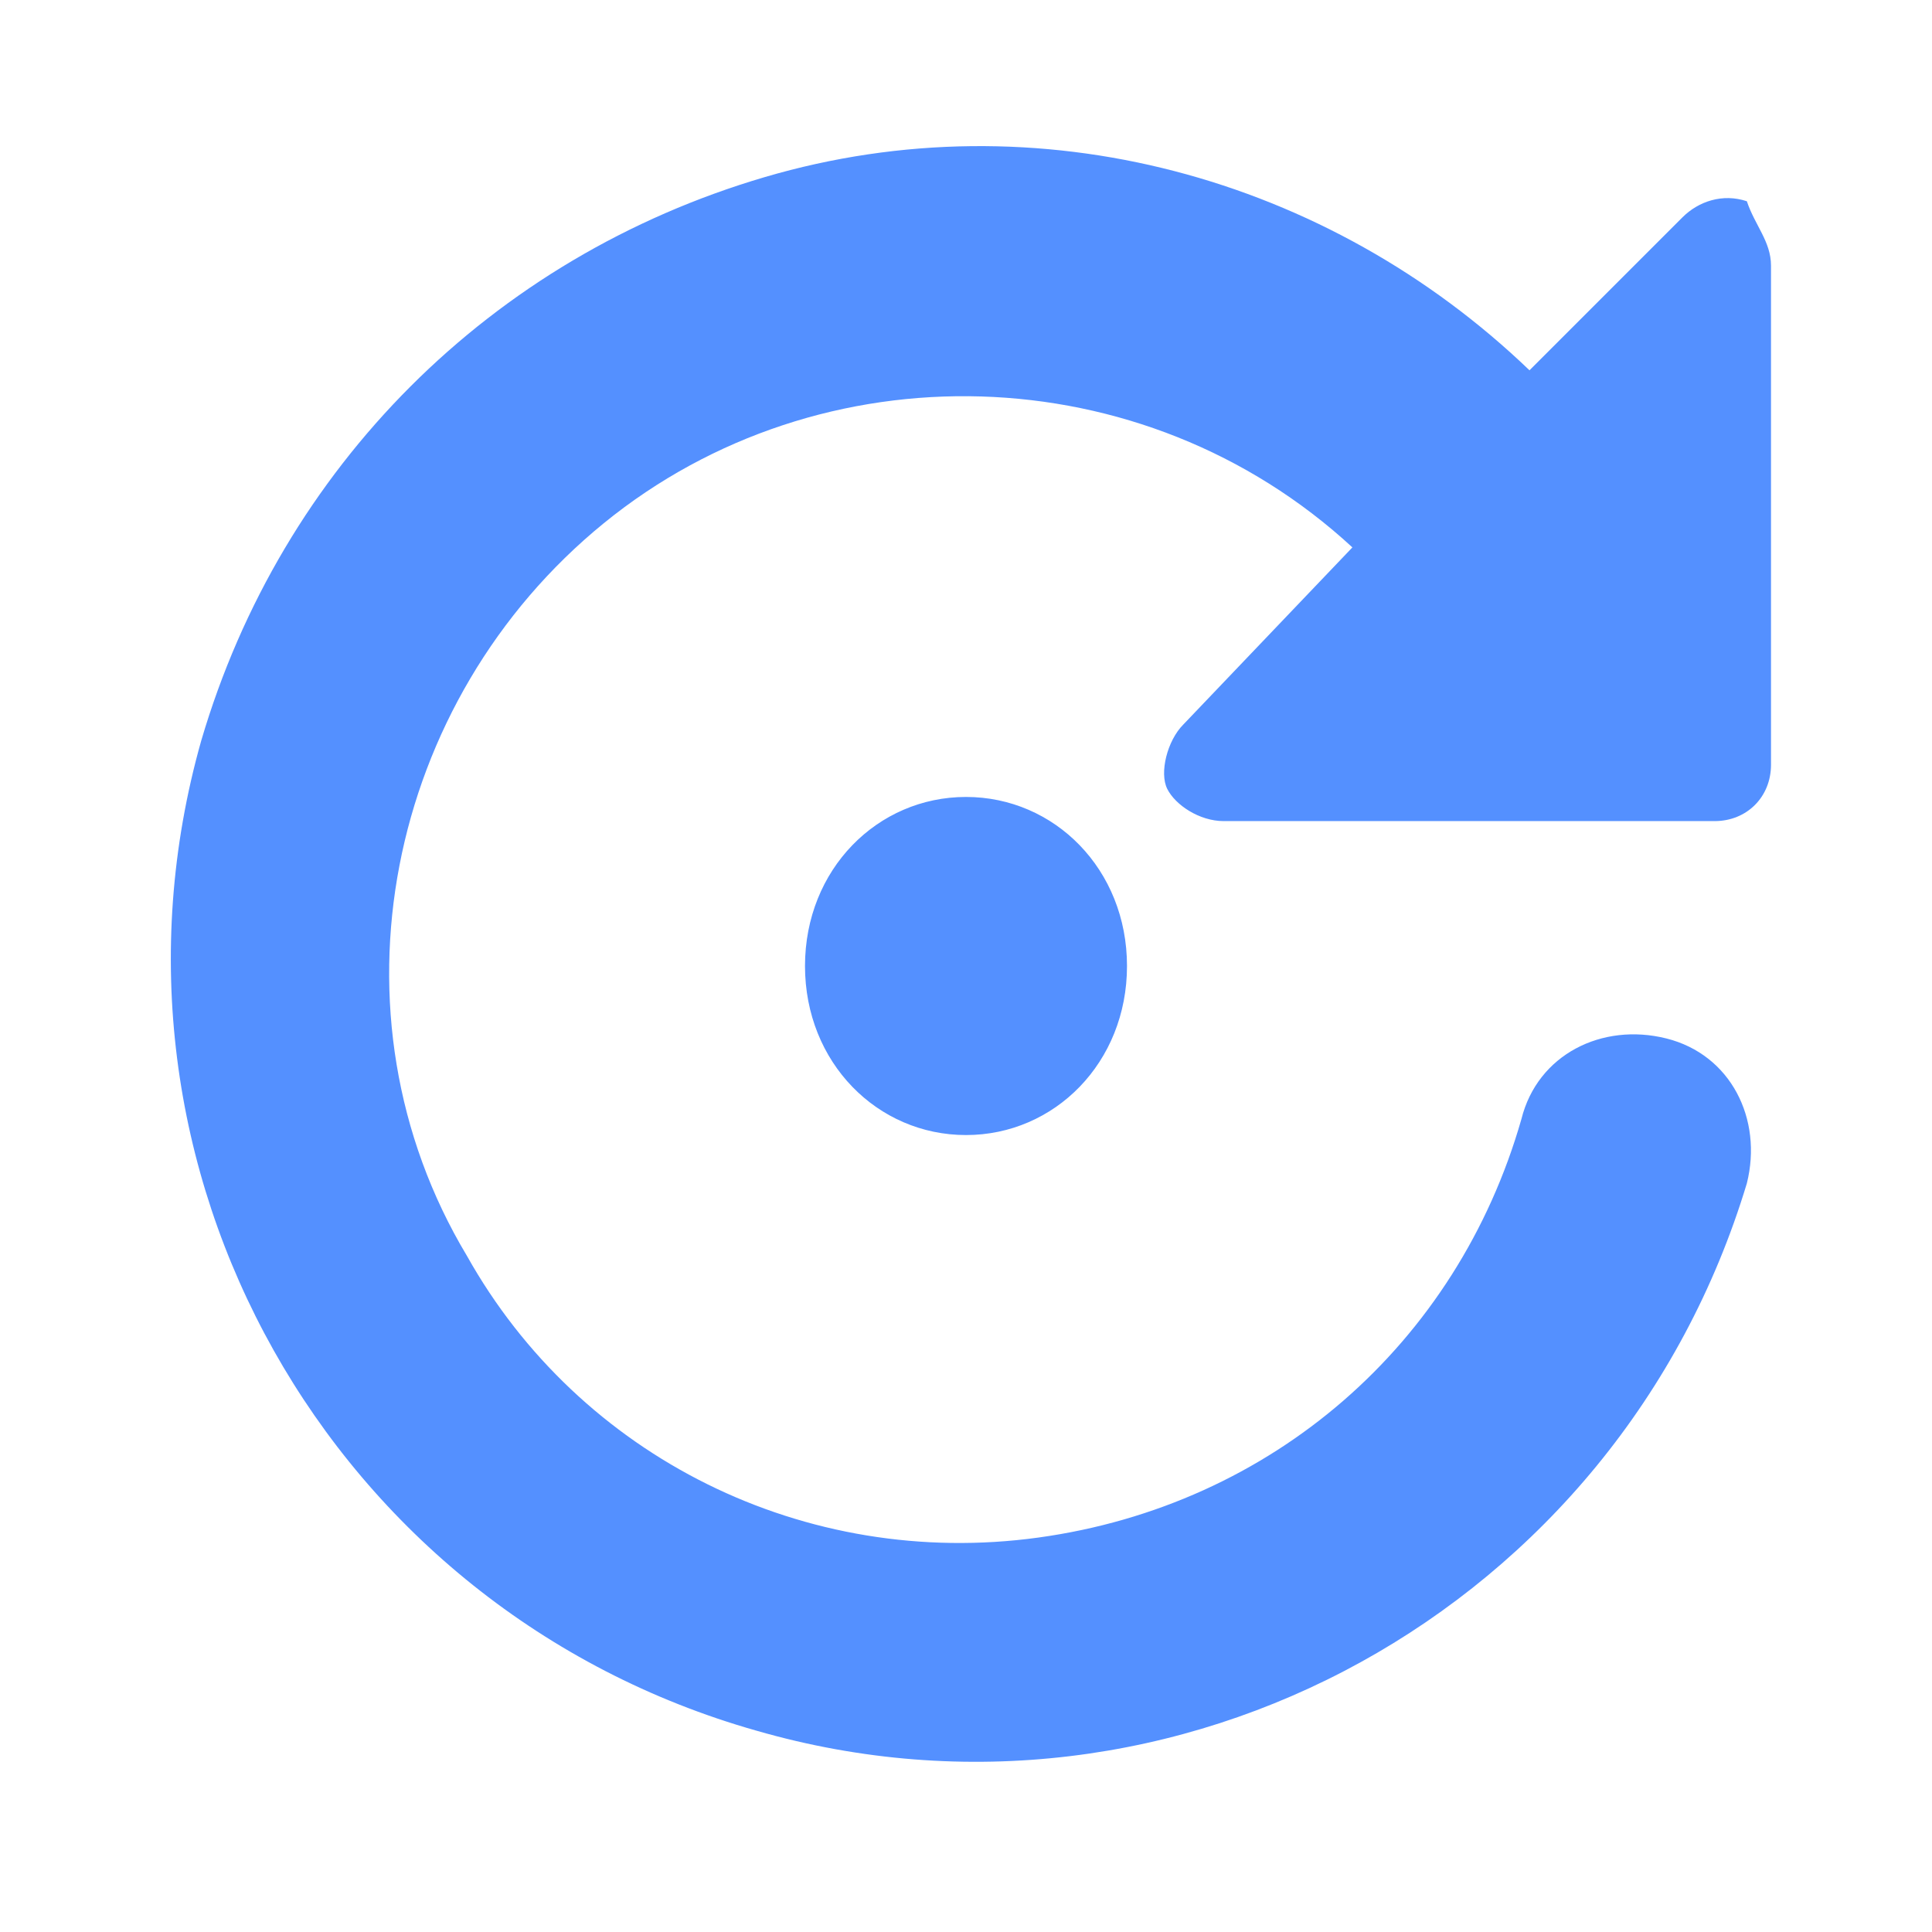
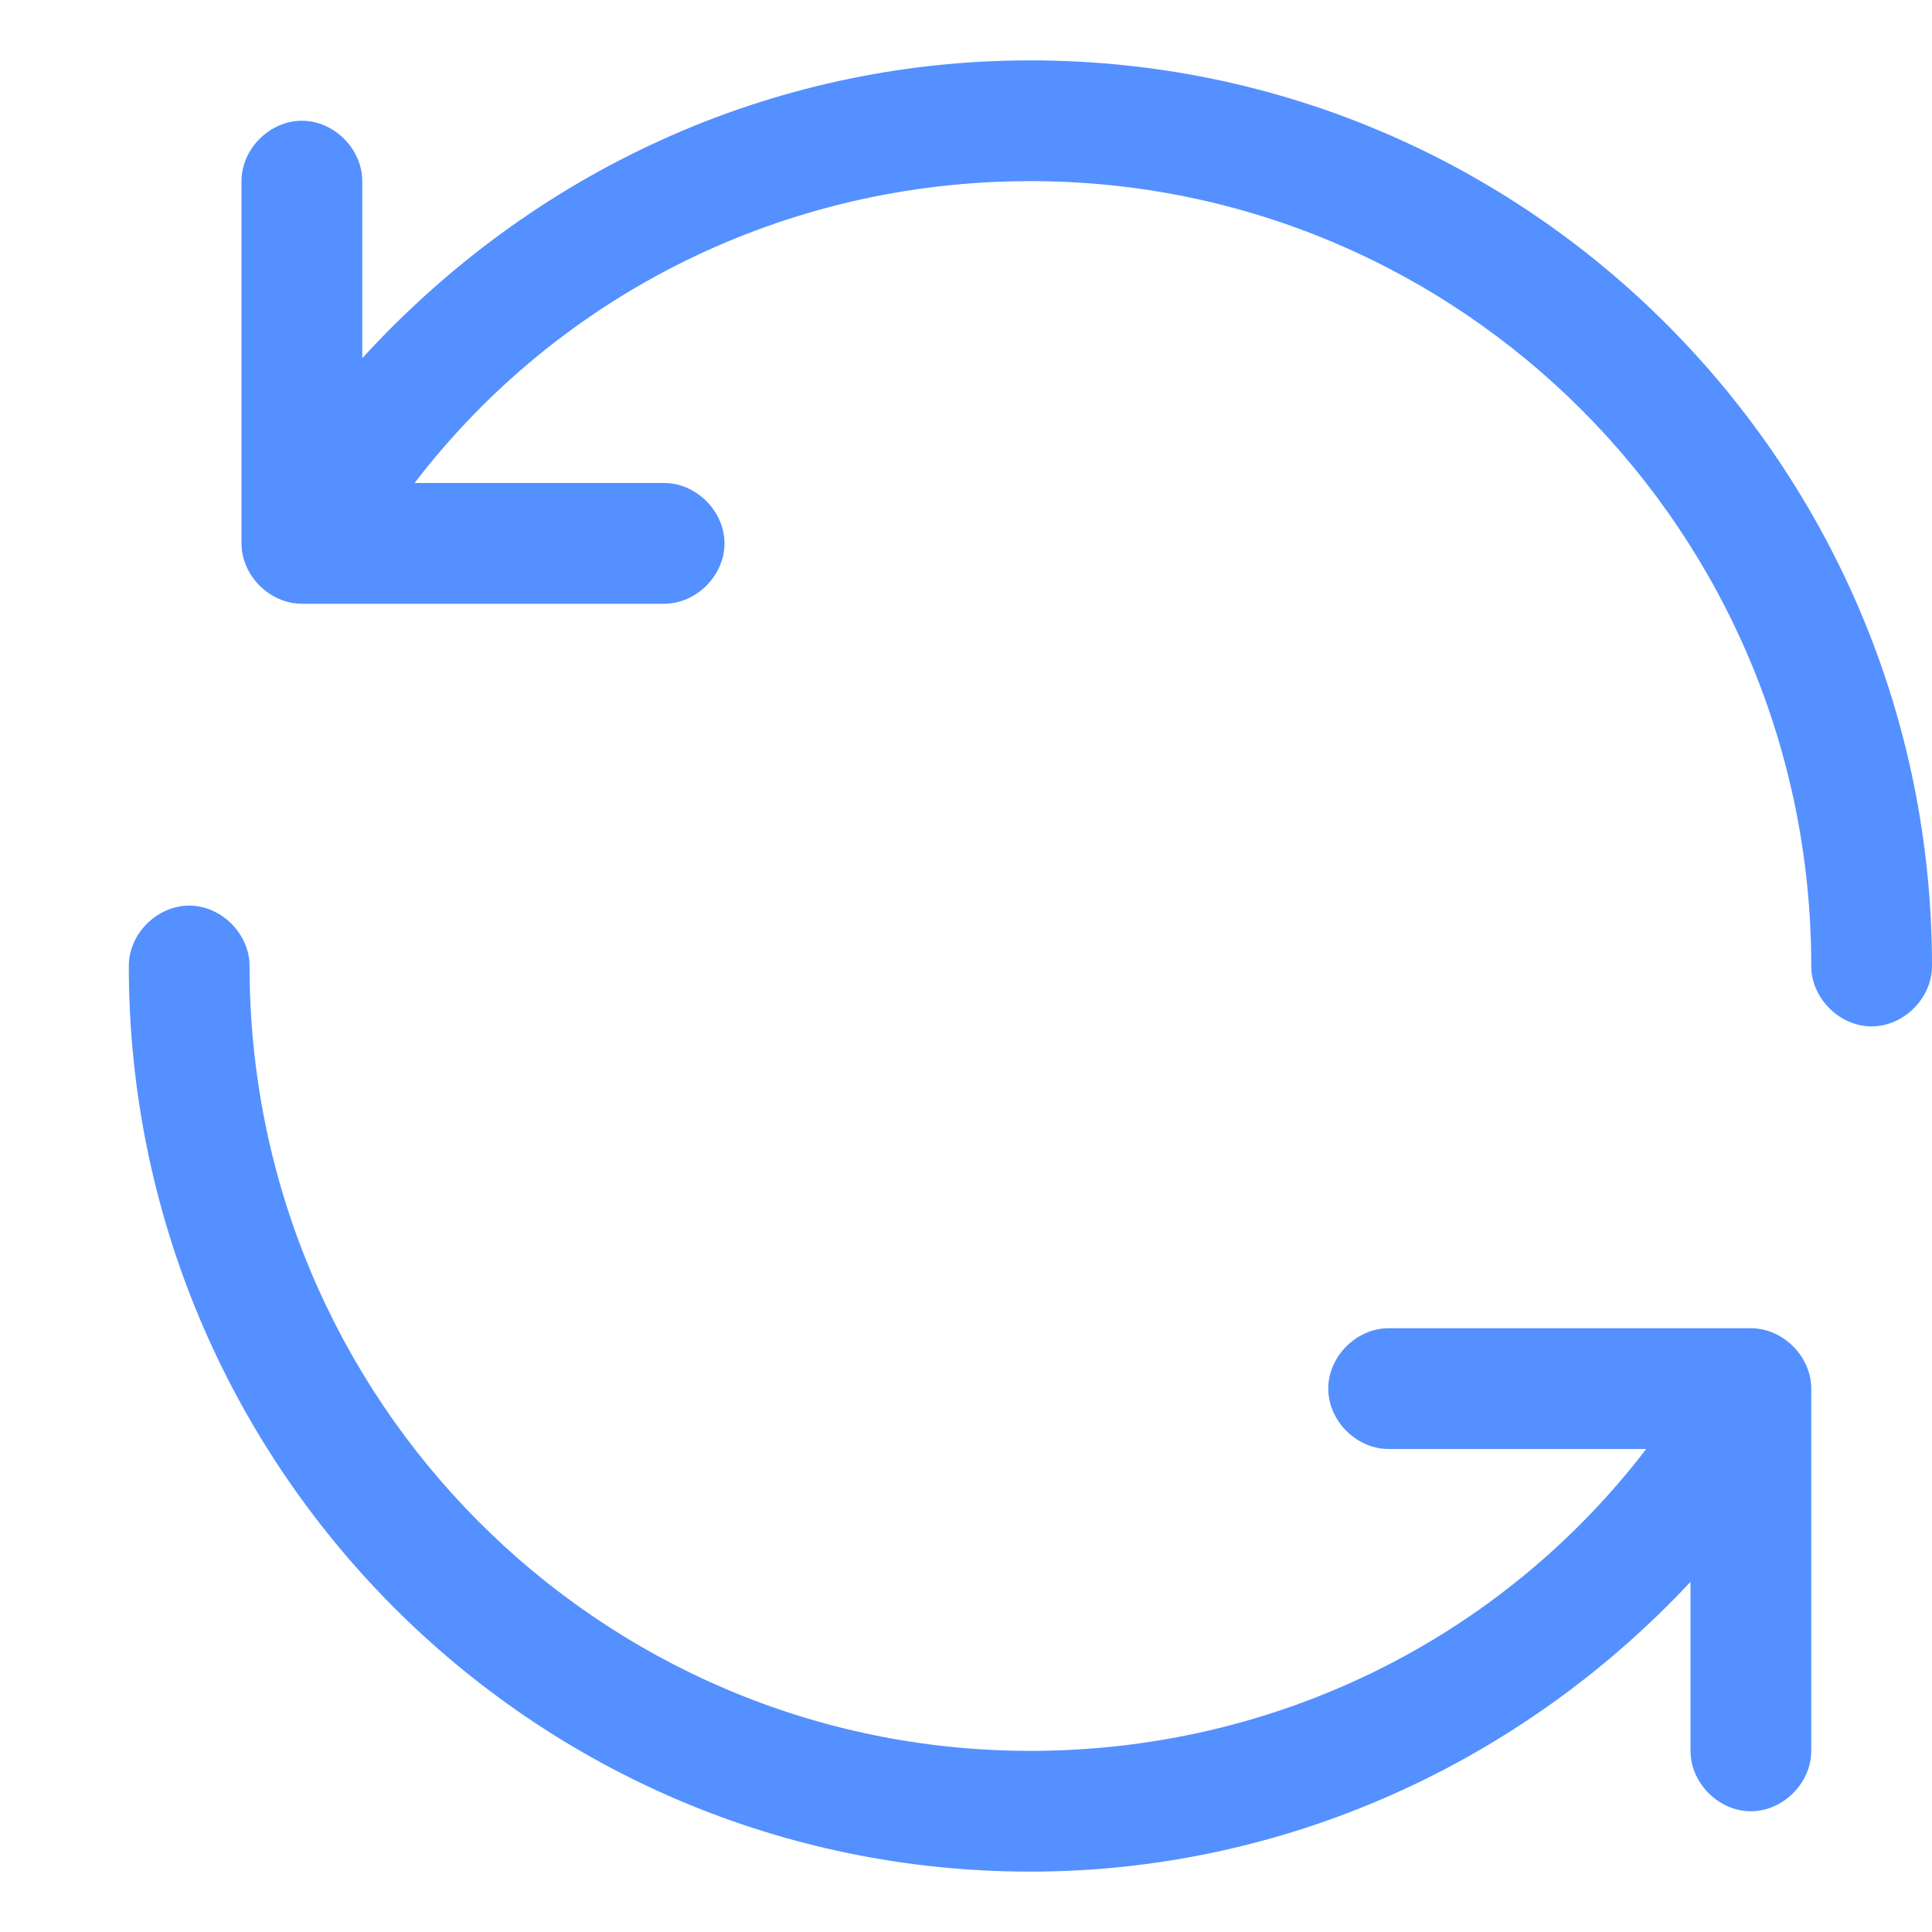
- <svg xmlns="http://www.w3.org/2000/svg" className="icon" viewBox="0 0 1024 1024" version="1.1">
-   <path d="M716.8 290.133c-110.933-102.4-281.6-106.667-396.8-12.8S170.667 537.6 247.467 665.6c59.733 106.667 179.2 166.4 302.933 149.333s221.867-102.4 256-221.867c8.533-34.133 42.667-51.2 76.8-42.667 34.133 8.533 51.2 42.667 42.667 76.8-68.267 226.133-302.933 354.133-524.8 290.133C174.933 853.333 42.667 618.667 106.667 392.533c42.667-145.067 153.6-256 298.667-298.667s298.667 0 405.333 102.4l81.067-81.067c8.533-8.533 21.333-12.8 34.133-8.533 4.267 12.8 12.8 21.333 12.8 34.133v264.533c0 17.067-12.8 29.867-29.867 29.867h-260.267c-12.8 0-25.6-8.533-29.867-17.067s0-25.6 8.533-34.133l89.6-93.867zM512 601.6c-46.933 0-85.333-38.4-85.333-89.6s38.4-89.6 85.333-89.6 85.333 38.4 85.333 89.6-38.4 89.6-85.333 89.6z" fill="#5490ff" />
+ <svg xmlns="http://www.w3.org/2000/svg" t="1697615080054" class="icon" viewBox="0 0 1024 1024" version="1.1" p-id="4255" width="32" height="32">
+   <path d="M928 704h-192c-17.067 0-32 14.933-32 32s14.933 32 32 32h136.533c-76.8 100.267-196.267 160-326.4 160-228.267 0-413.867-185.6-413.867-416 0-17.067-14.933-32-32-32s-32 14.933-32 32c0 264.533 213.333 480 477.867 480 134.4 0 260.267-57.6 349.867-153.6v89.6c0 17.067 14.933 32 32 32s32-14.933 32-32v-192c0-17.067-14.933-32-32-32zM546.133 32C407.467 32 281.6 91.733 192 189.867V96C192 78.933 177.067 64 160 64S128 78.933 128 96v192c0 17.067 14.933 32 32 32h192c17.067 0 32-14.933 32-32s-14.933-32-32-32h-132.267c76.8-100.267 196.267-160 326.4-160C774.4 96 960 281.6 960 512c0 17.067 14.933 32 32 32S1024 529.067 1024 512C1024 247.467 810.667 32 546.133 32z" fill="#5490ff" p-id="4256" />
</svg>
